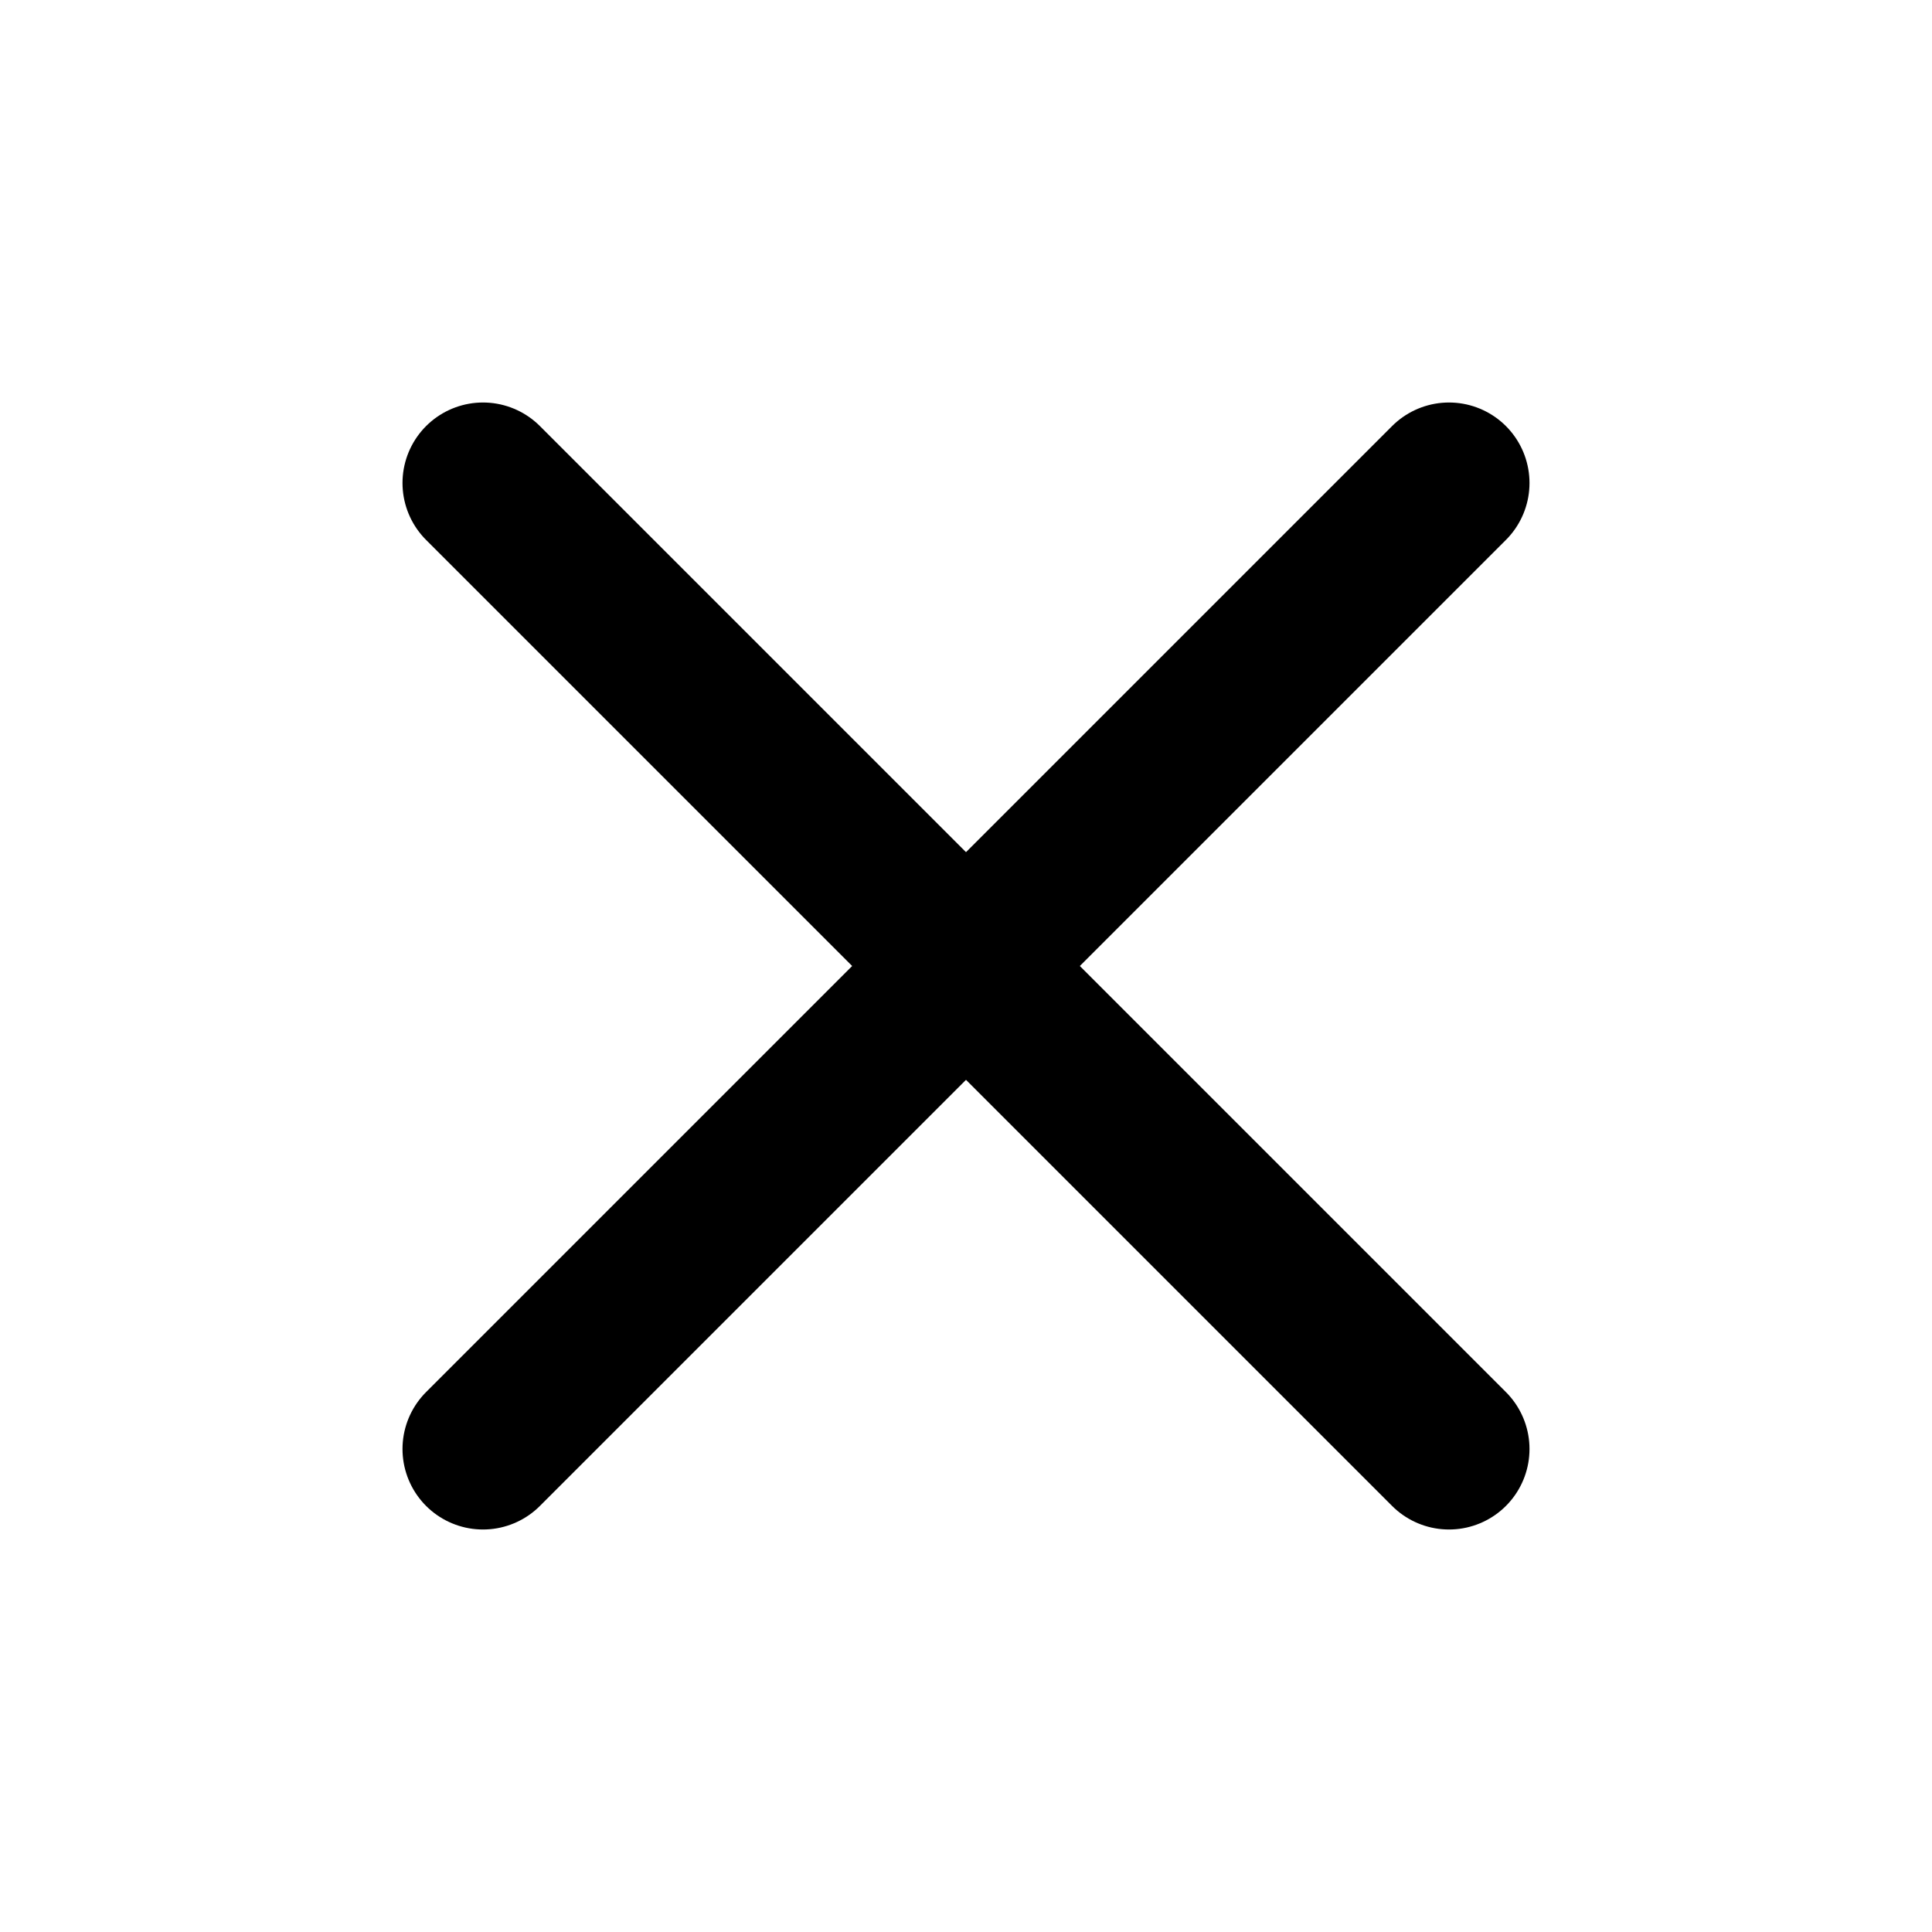
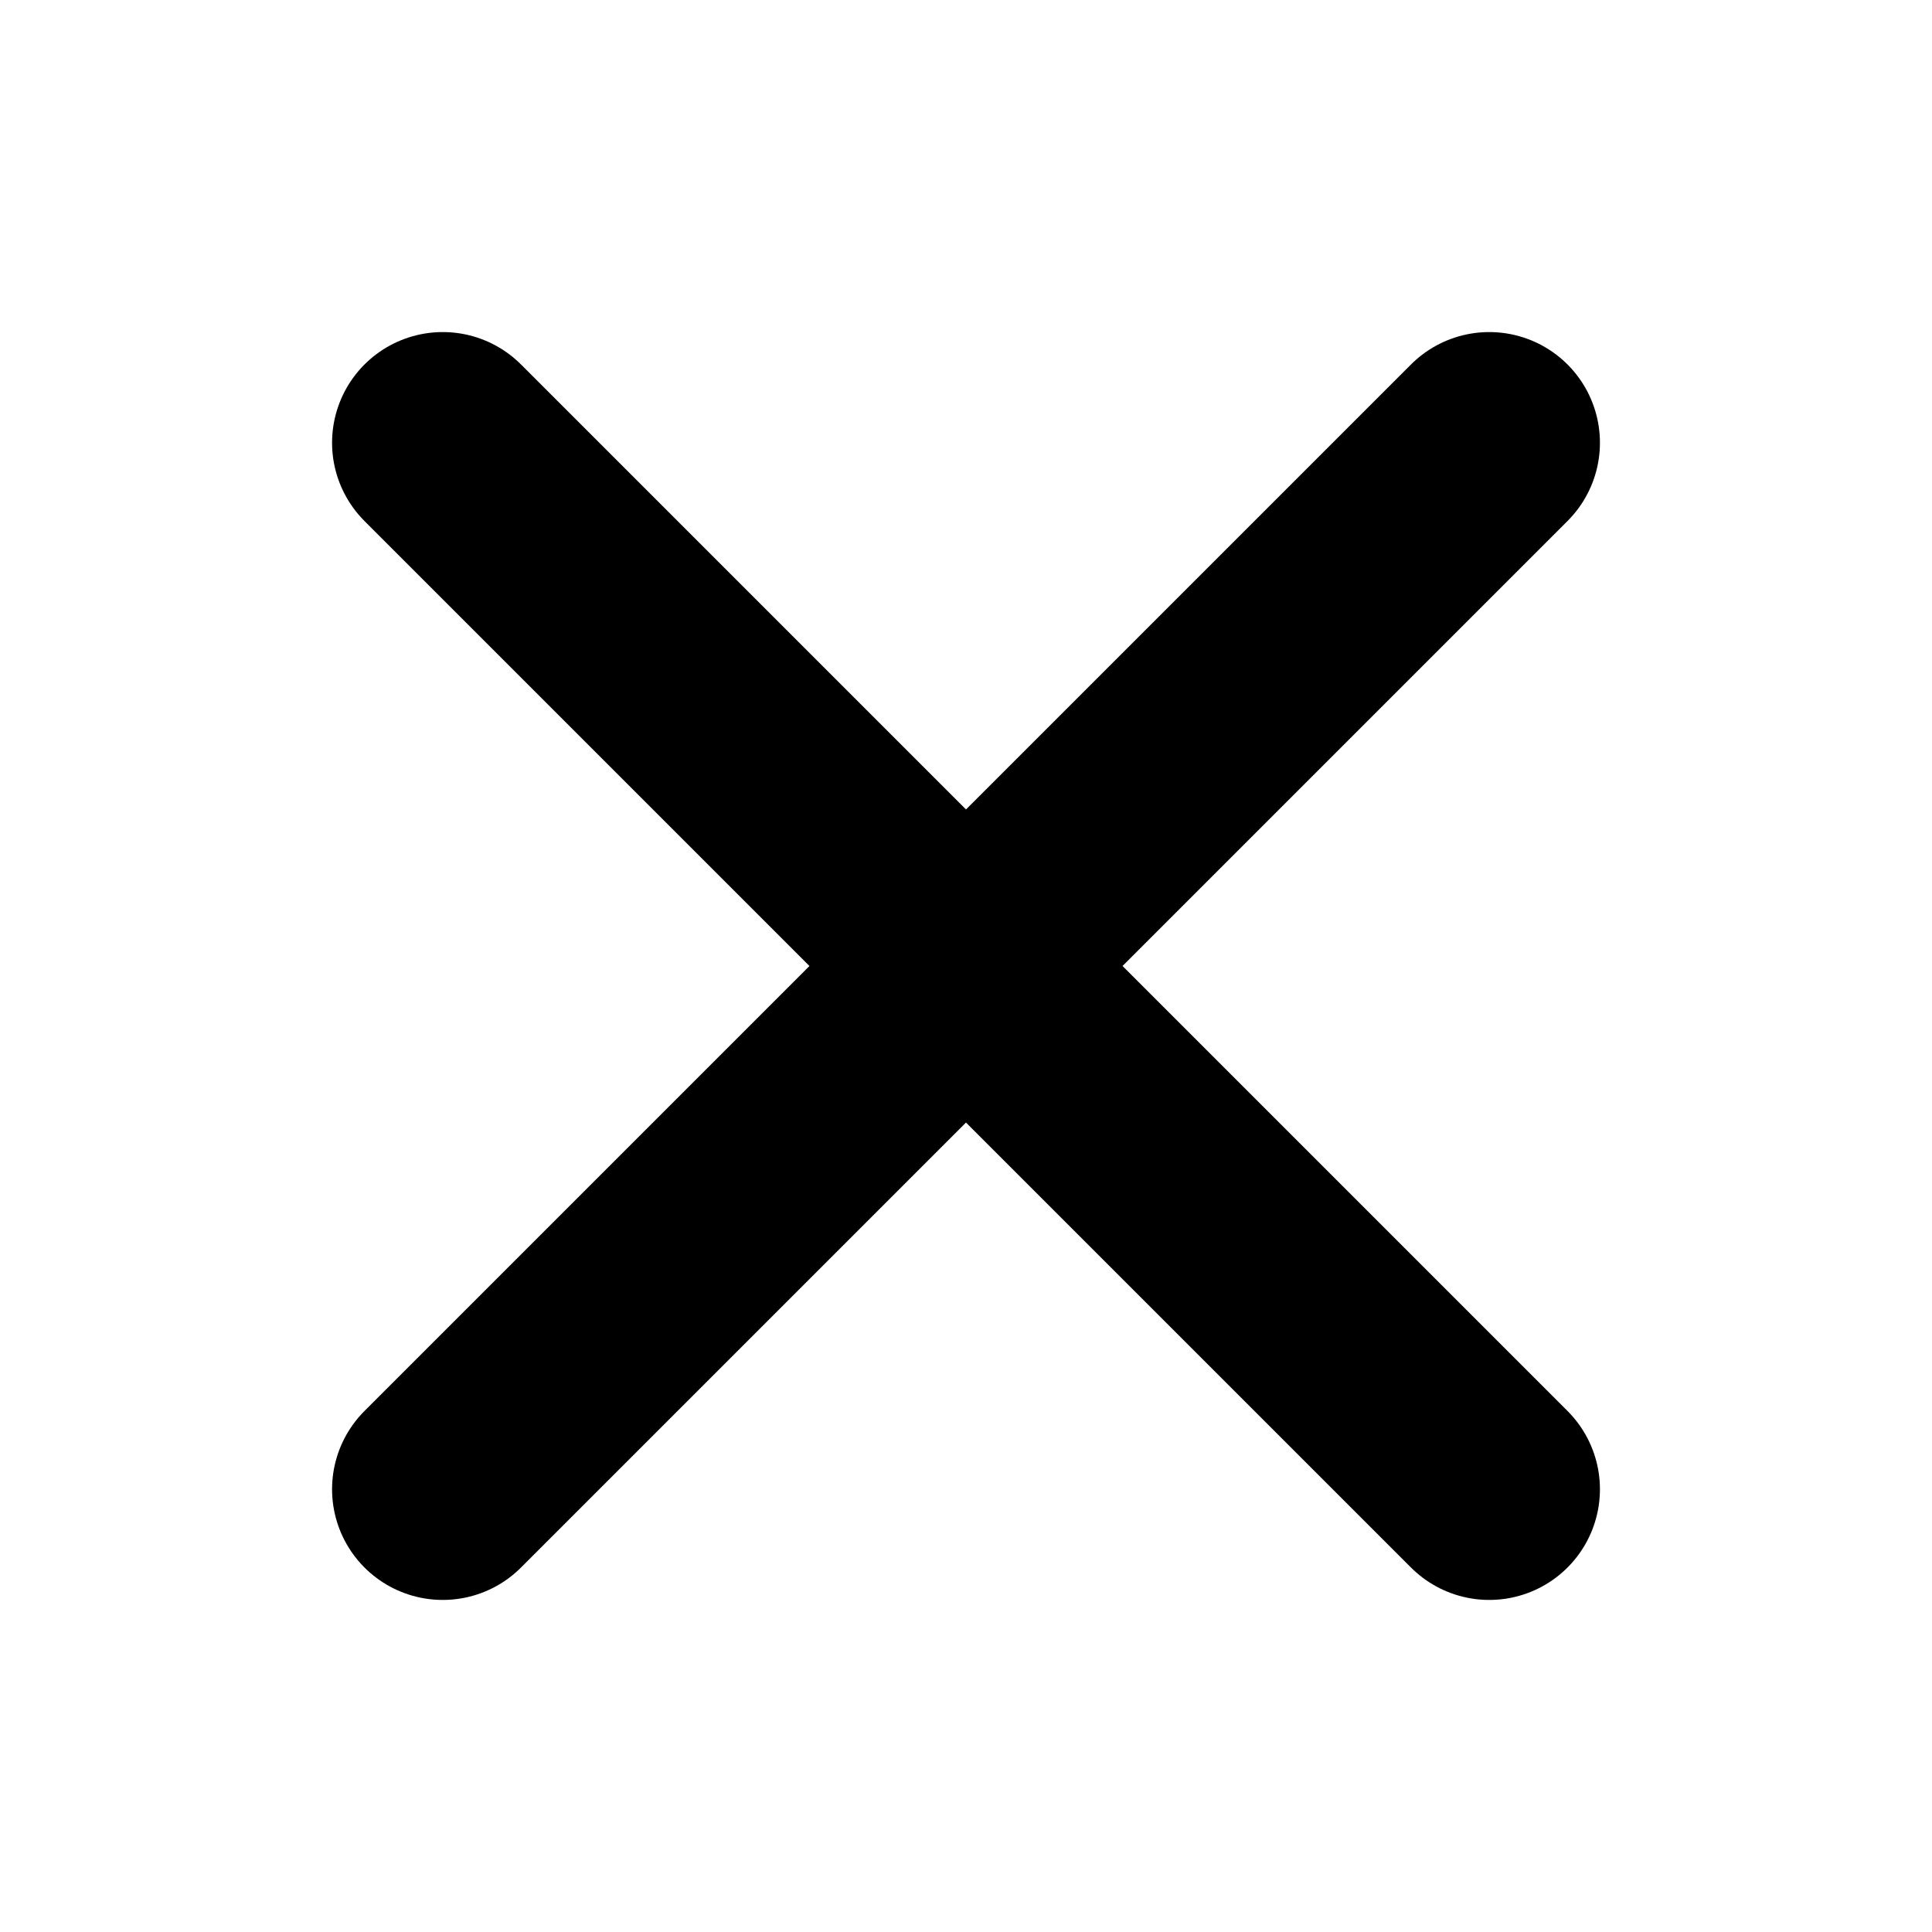
- <svg xmlns="http://www.w3.org/2000/svg" class="lucide lucide-x" width="24" height="24" viewBox="0 0 24 24" fill="none" stroke="currentColor" stroke-width="2" stroke-linecap="round" stroke-linejoin="round">
-   <path d="M18 6 6 18" />
-   <path d="m6 6 12 12" />
+ <svg xmlns="http://www.w3.org/2000/svg" viewBox="0 0 24 24">
+   <path fill="none" stroke="#000" stroke-linecap="round" stroke-linejoin="round" stroke-width="2.75" d="M5.5 5.5 18.5 18.5M18.5 5.5 5.5 18.5" />
</svg>
